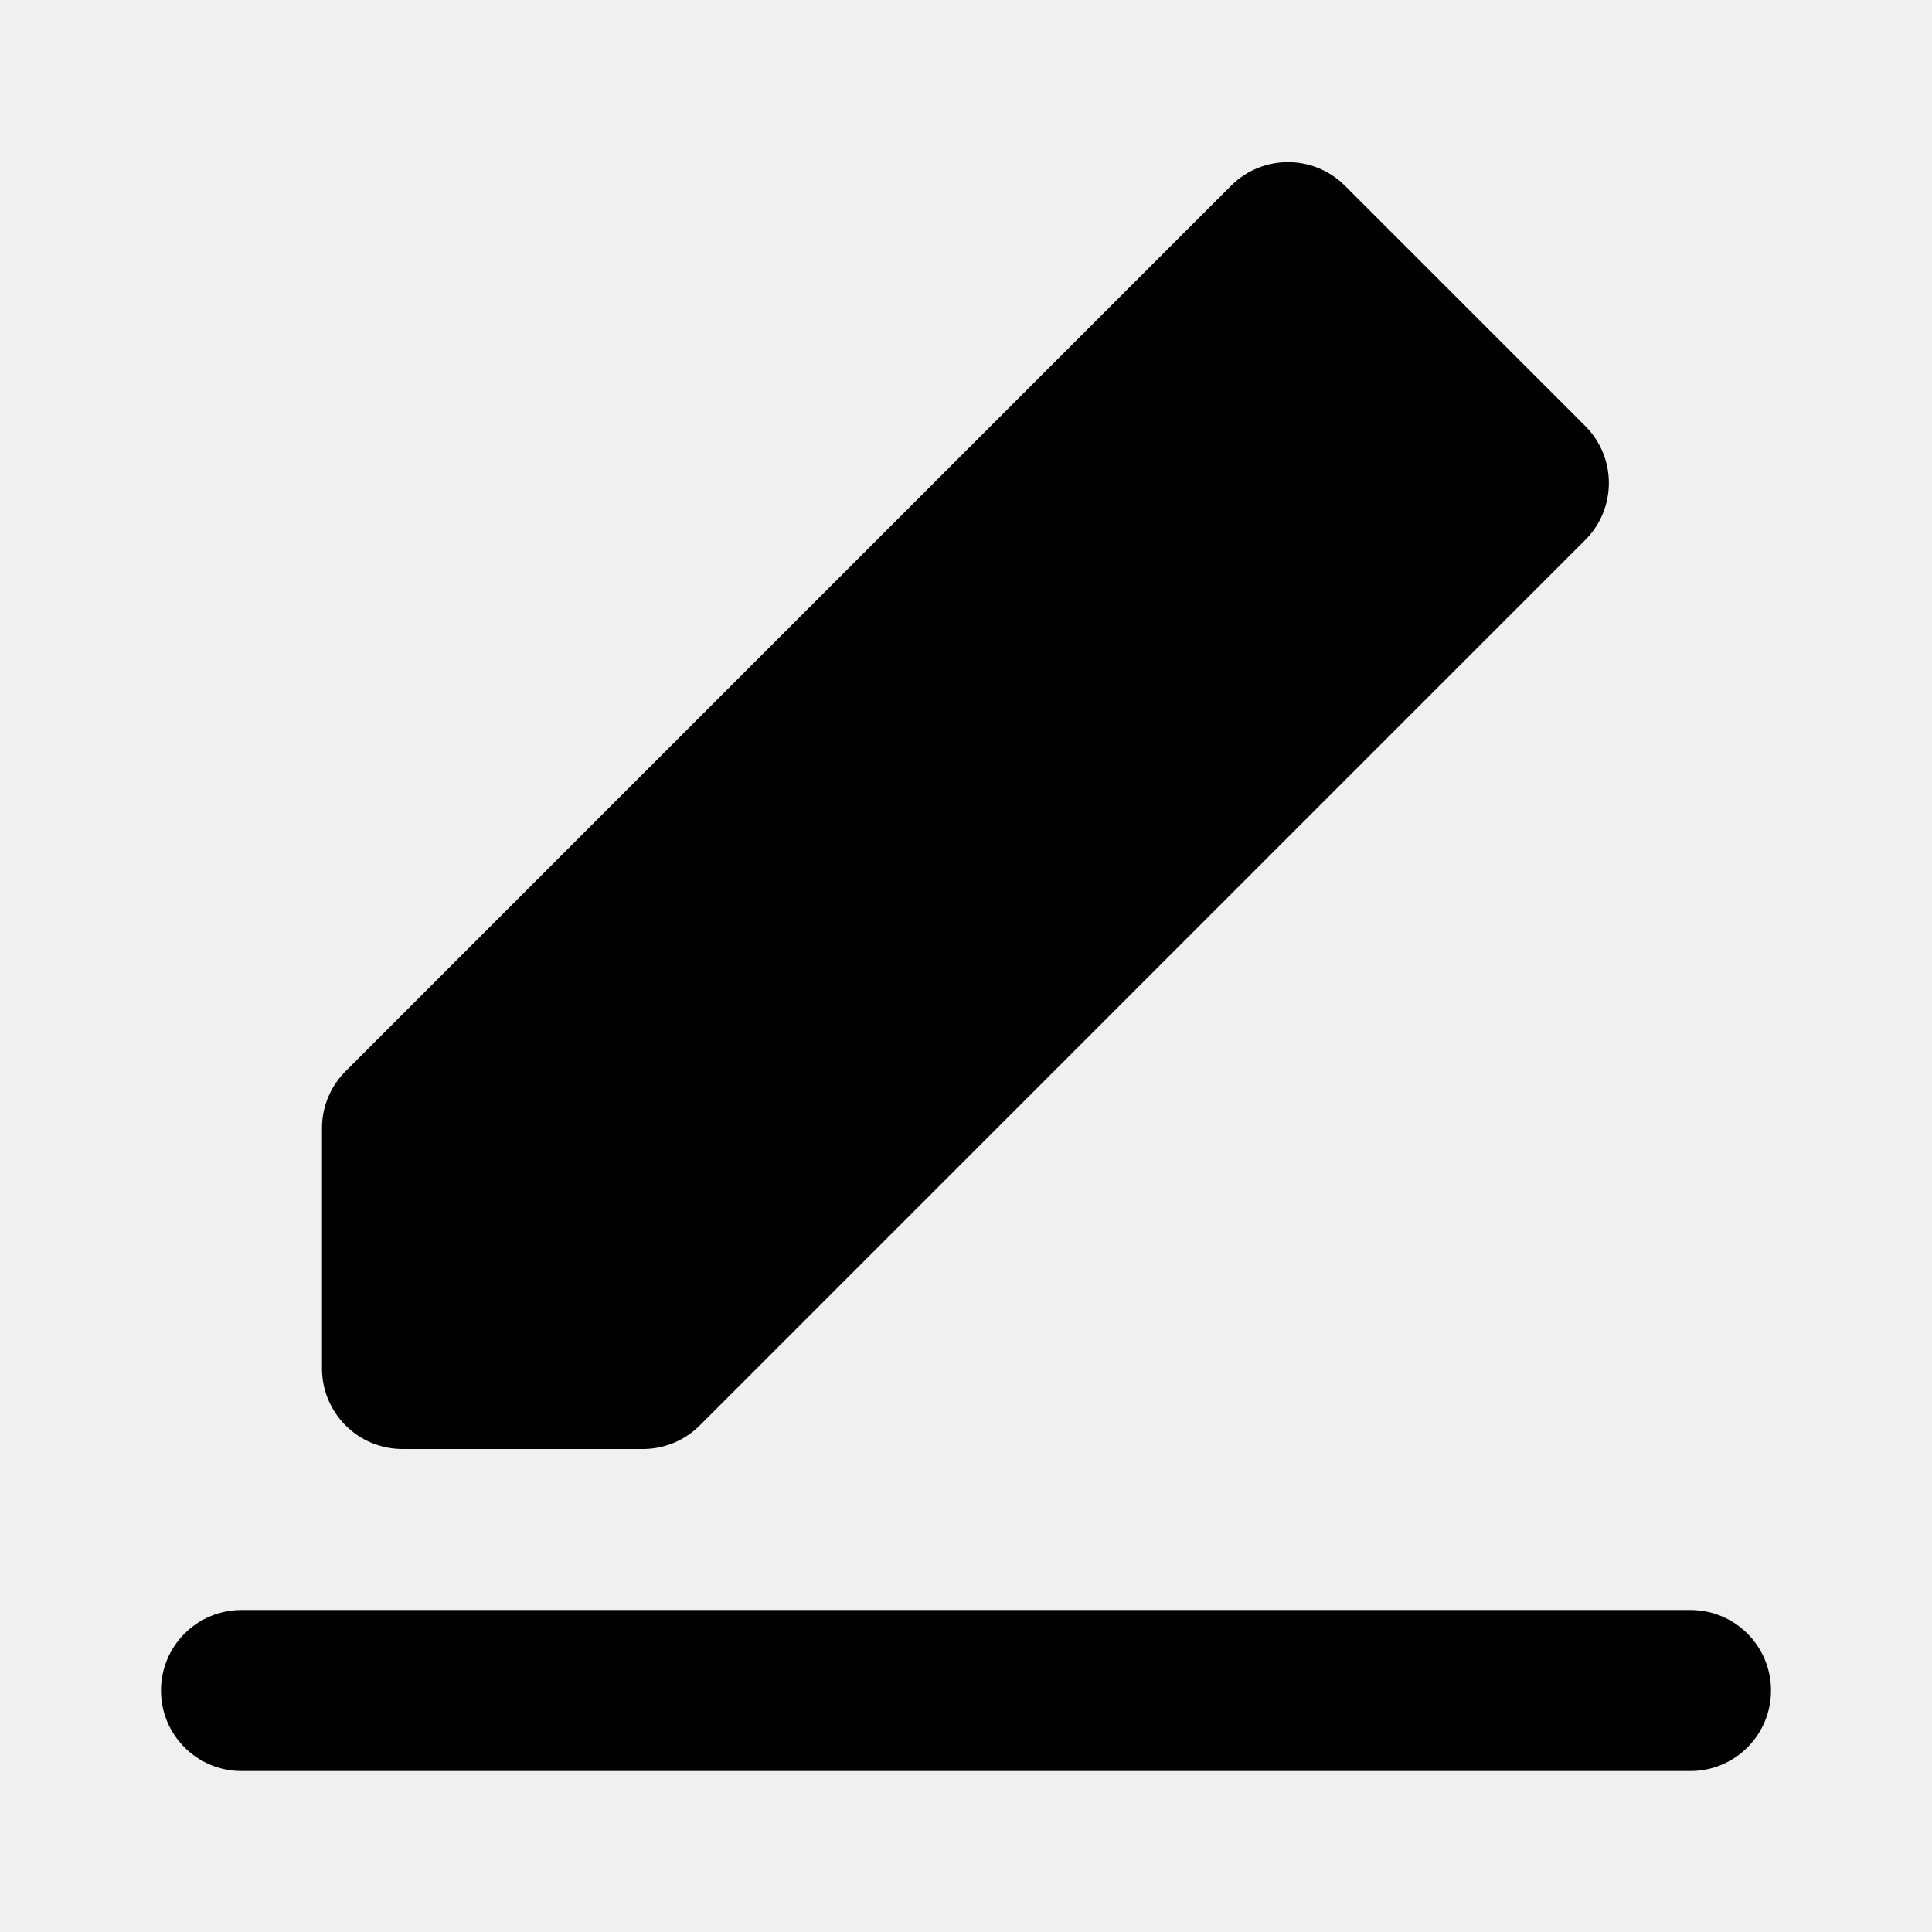
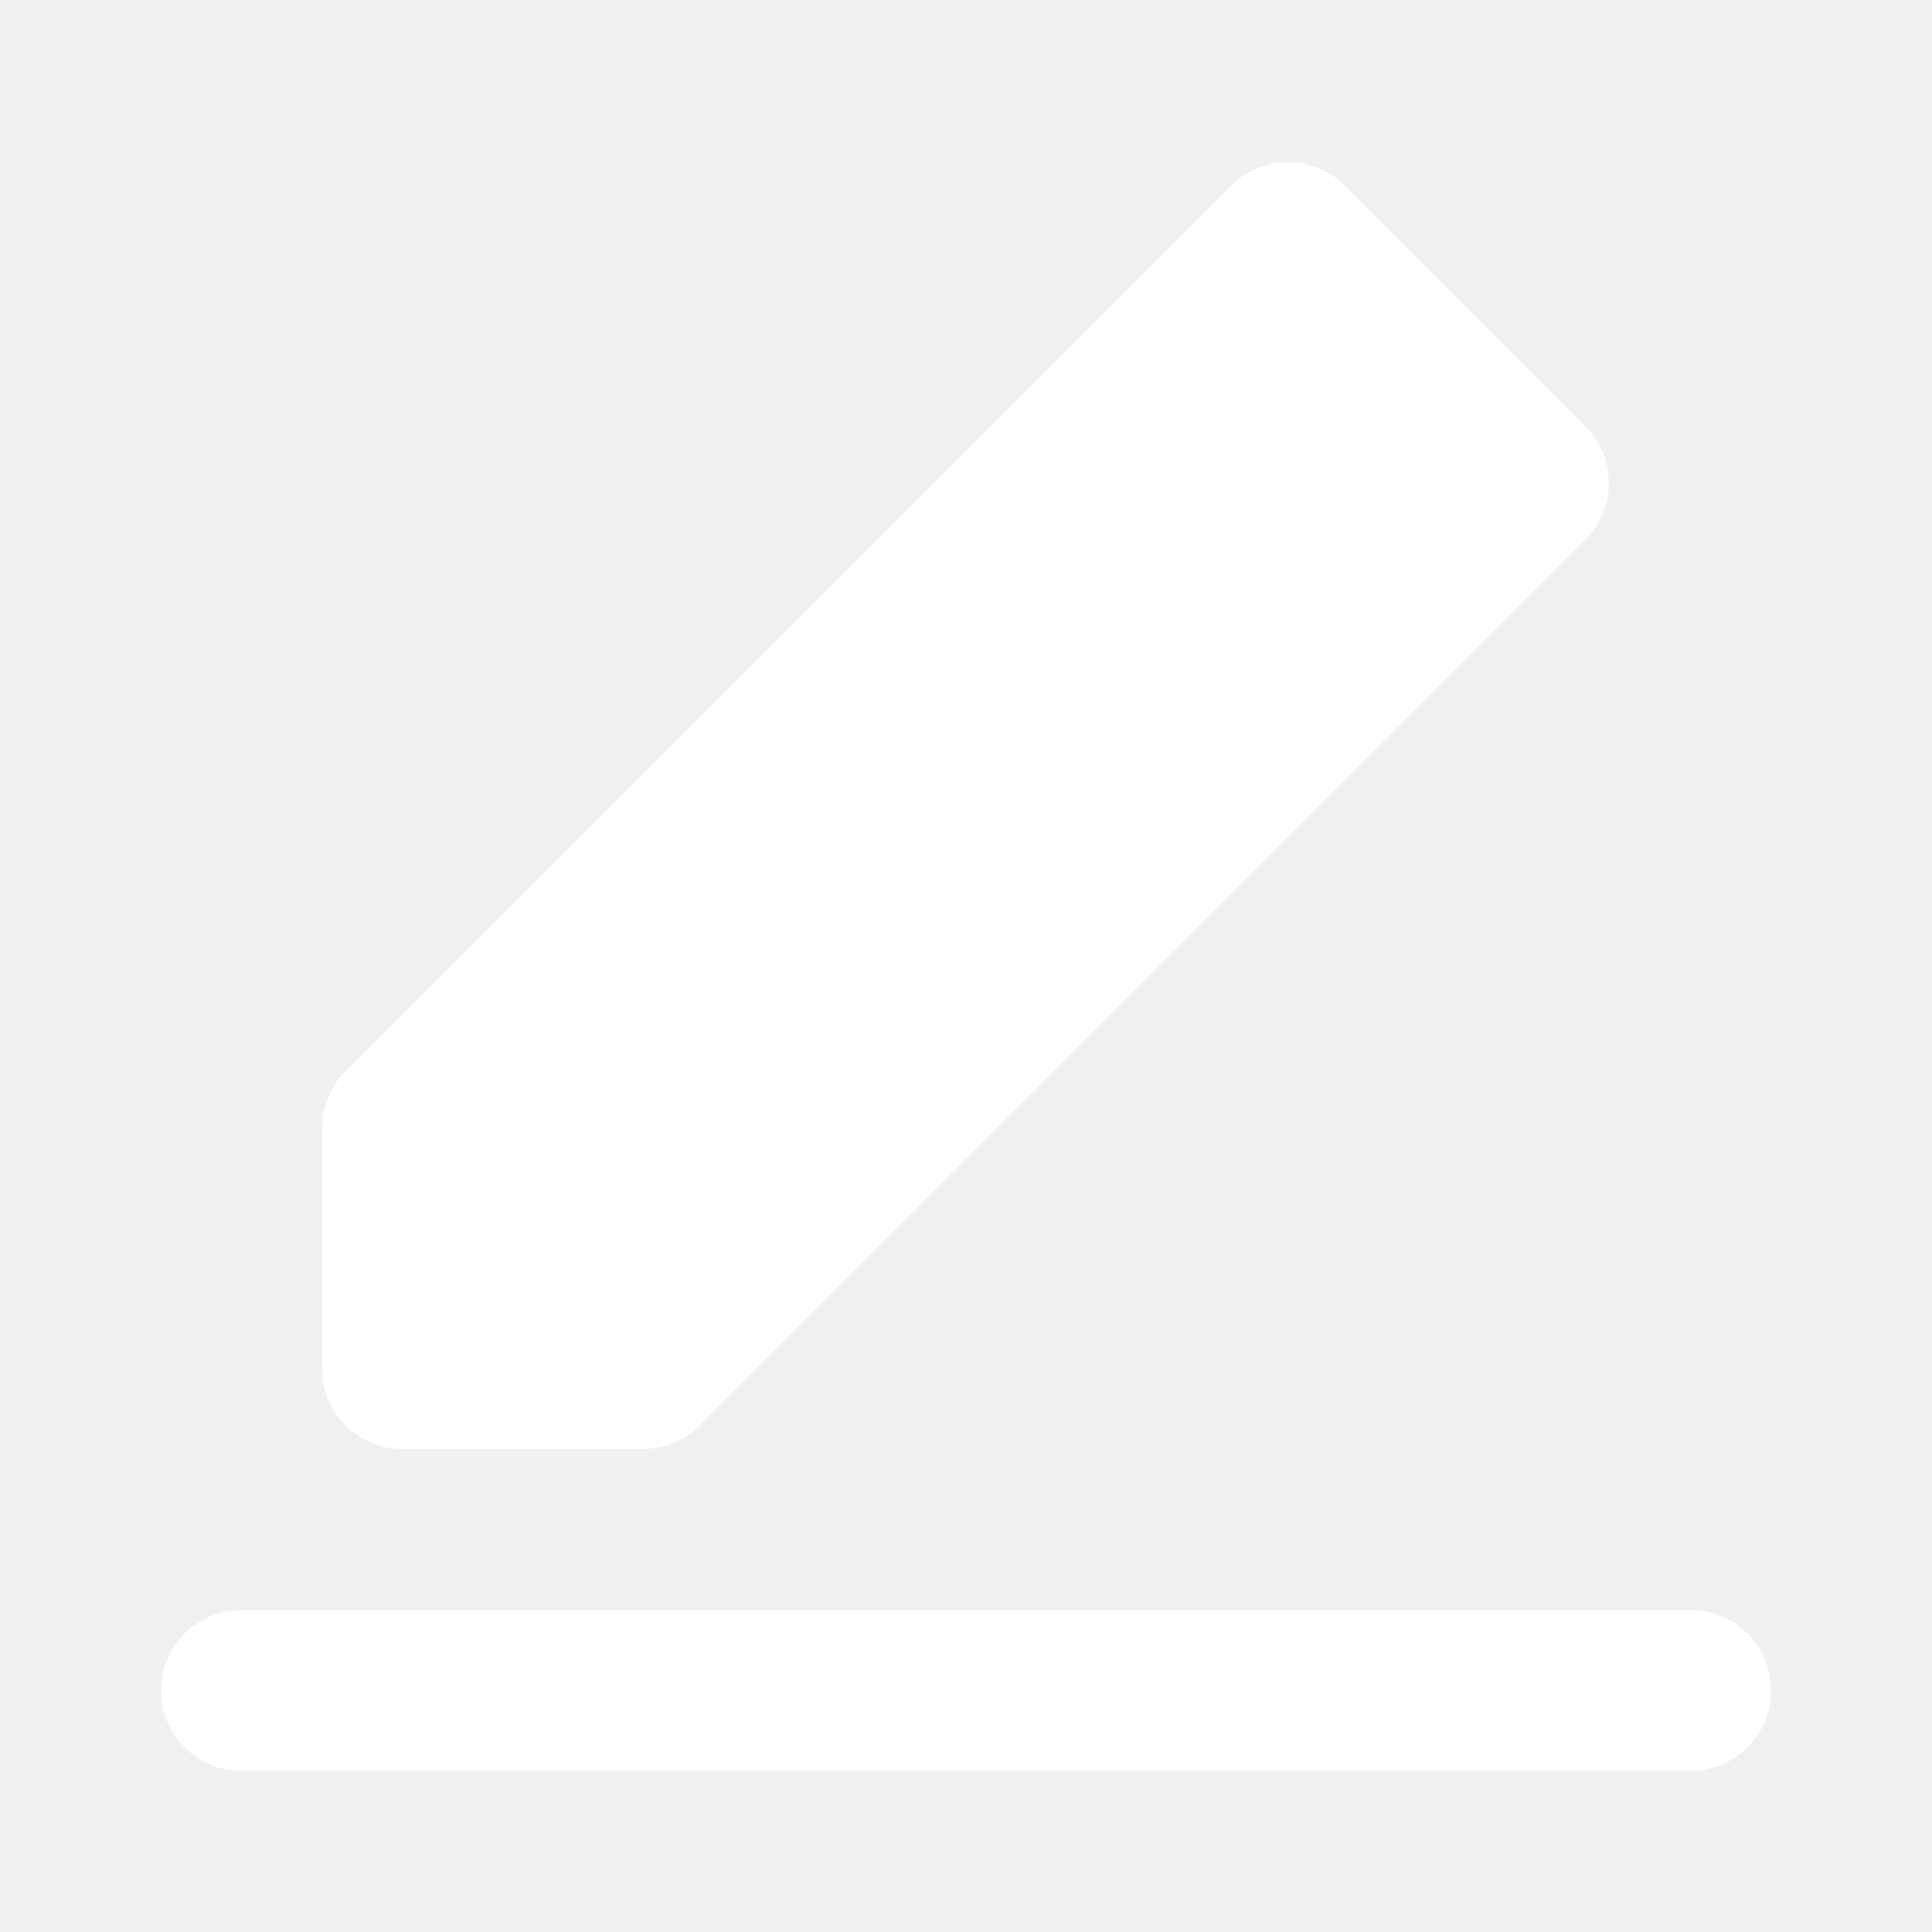
<svg xmlns="http://www.w3.org/2000/svg" viewBox="0 0 24 24" class="icon-edit">
-   <path class="primary" d="M4 14a1 1 0 0 1 .3-.7l11-11a1 1 0 0 1 1.4 0l3 3a1 1 0 0 1 0 1.4l-11 11a1 1 0 0 1-.7.3H5a1 1 0 0 1-1-1v-3z" />
-   <rect width="20" height="2" x="2" y="20" class="secondary" rx="1" />
+   <path class="primary" fill="#fff" d="M4 14a1 1 0 0 1 .3-.7l11-11a1 1 0 0 1 1.4 0l3 3a1 1 0 0 1 0 1.4l-11 11a1 1 0 0 1-.7.3H5a1 1 0 0 1-1-1v-3z" />
+   <rect width="20" height="2" x="2" y="20" class="secondary" rx="1" fill="#fff" />
</svg>
